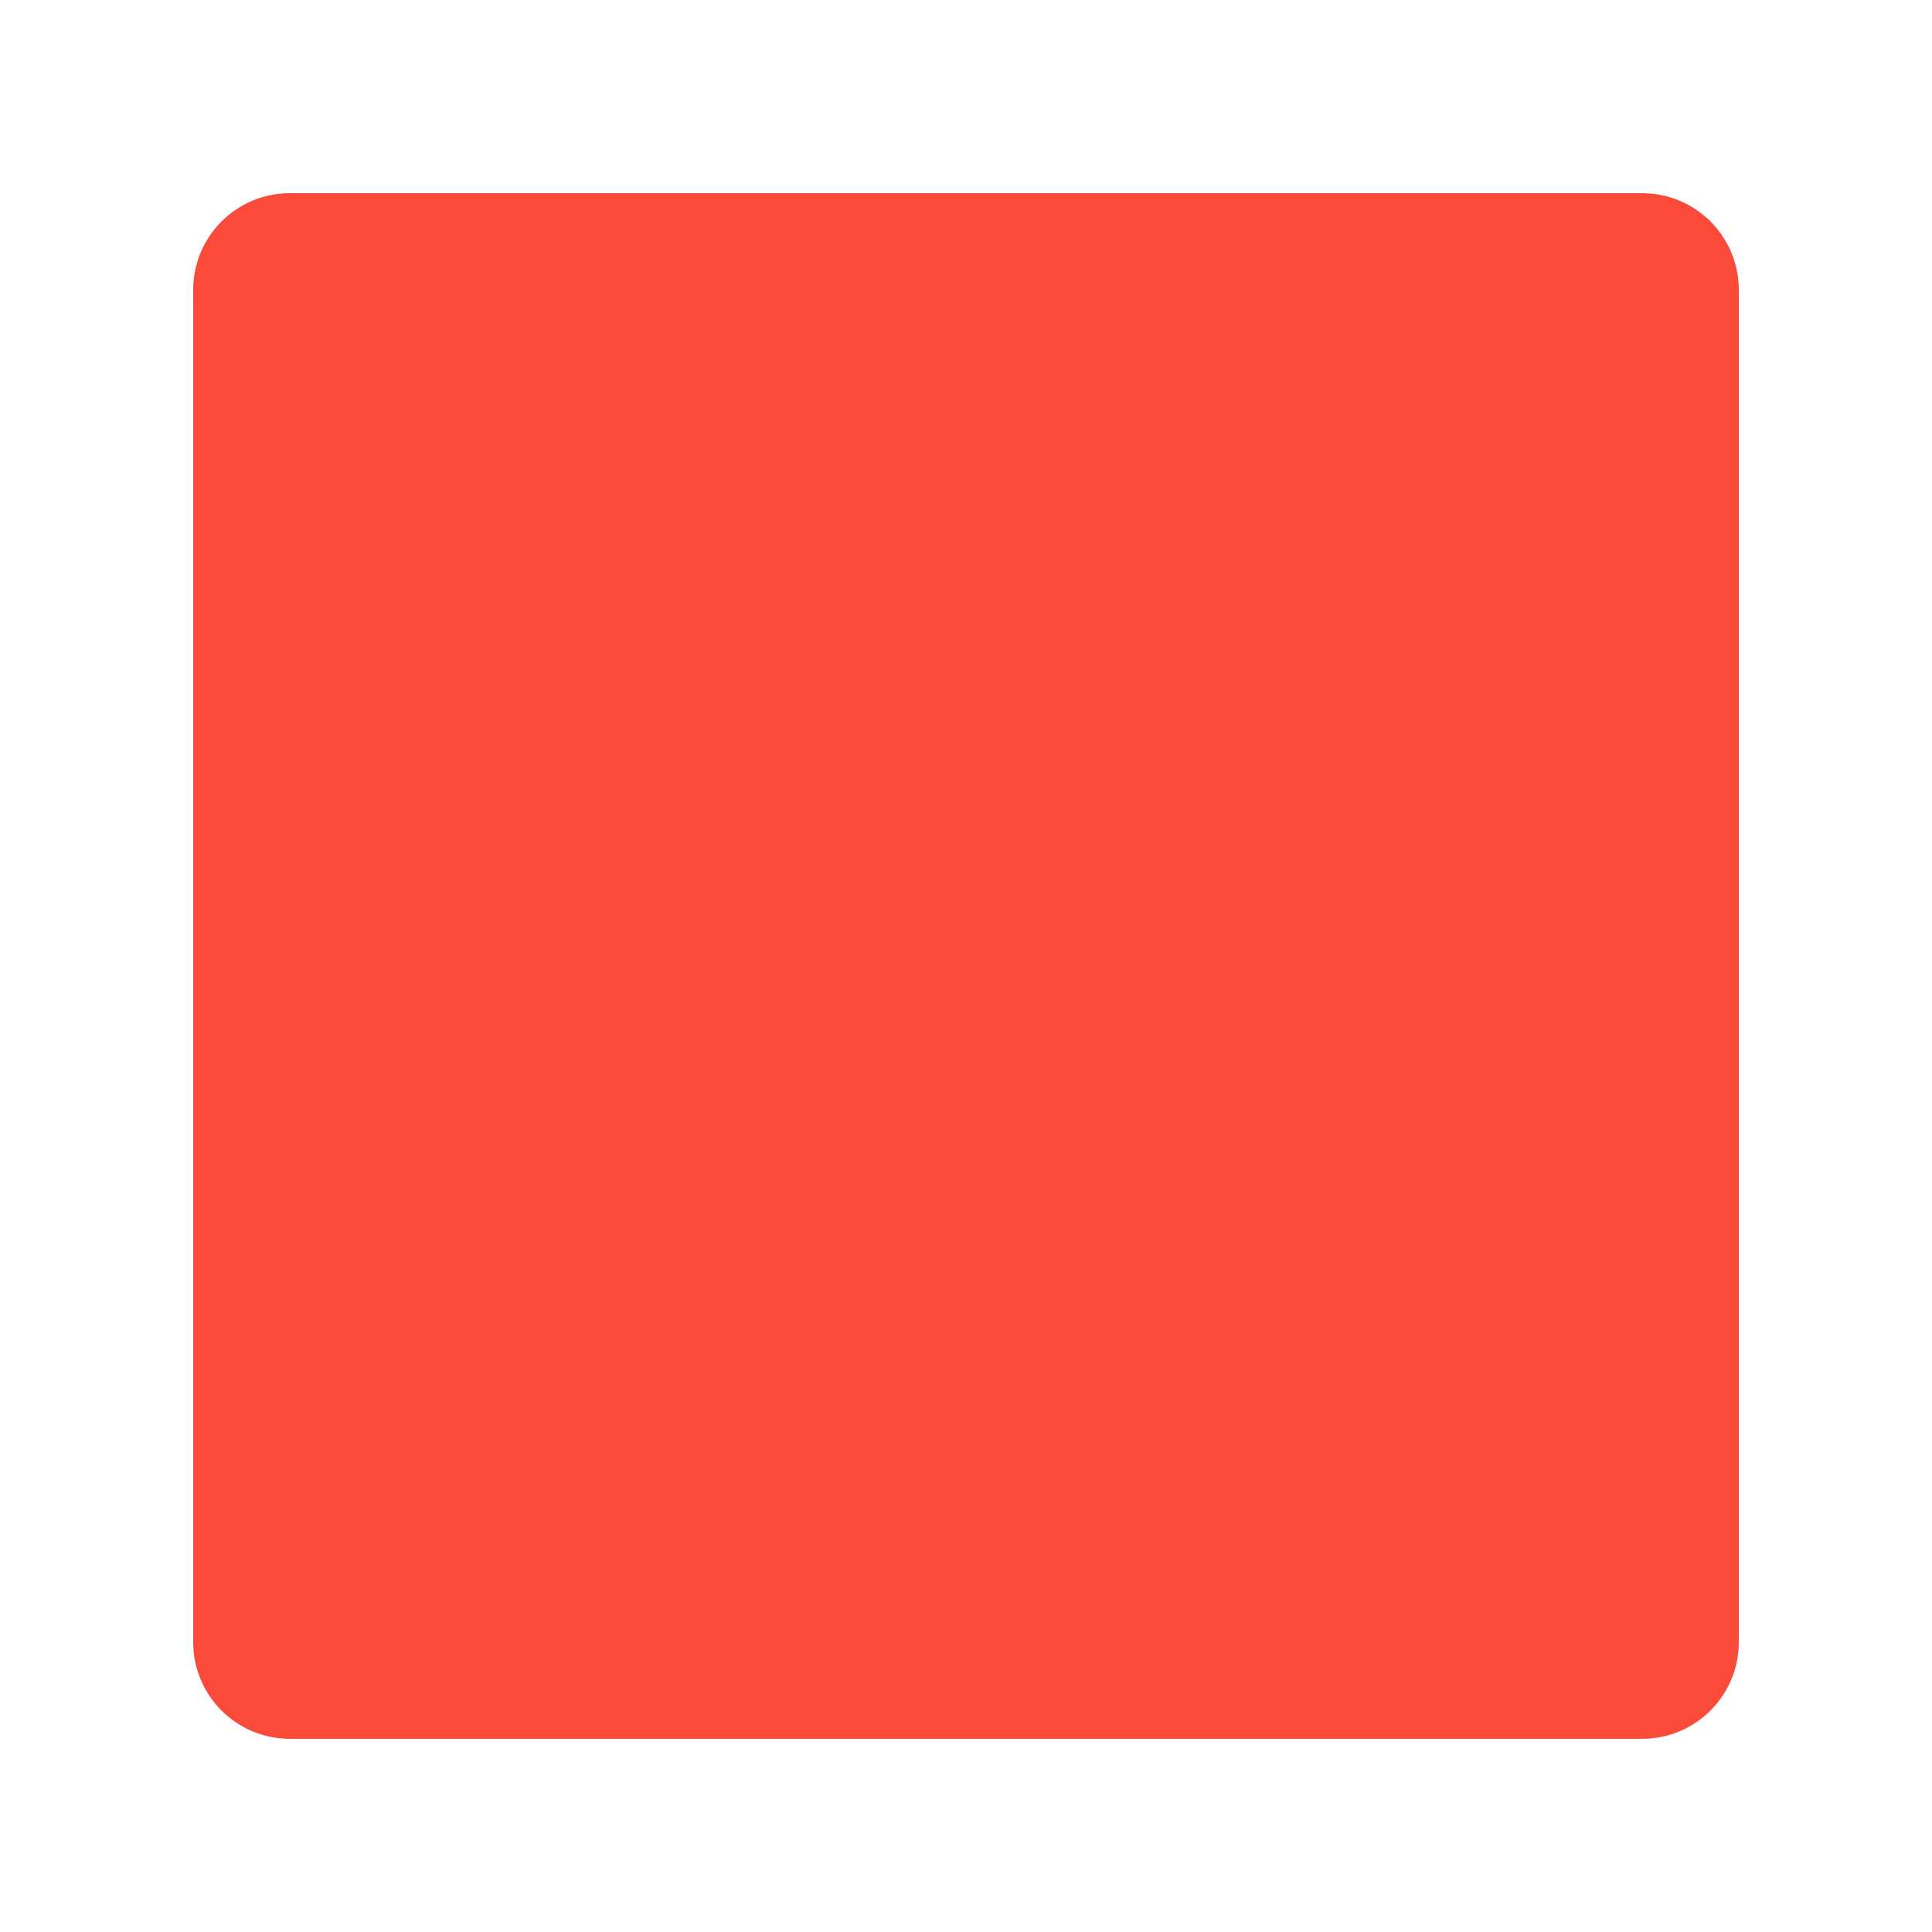
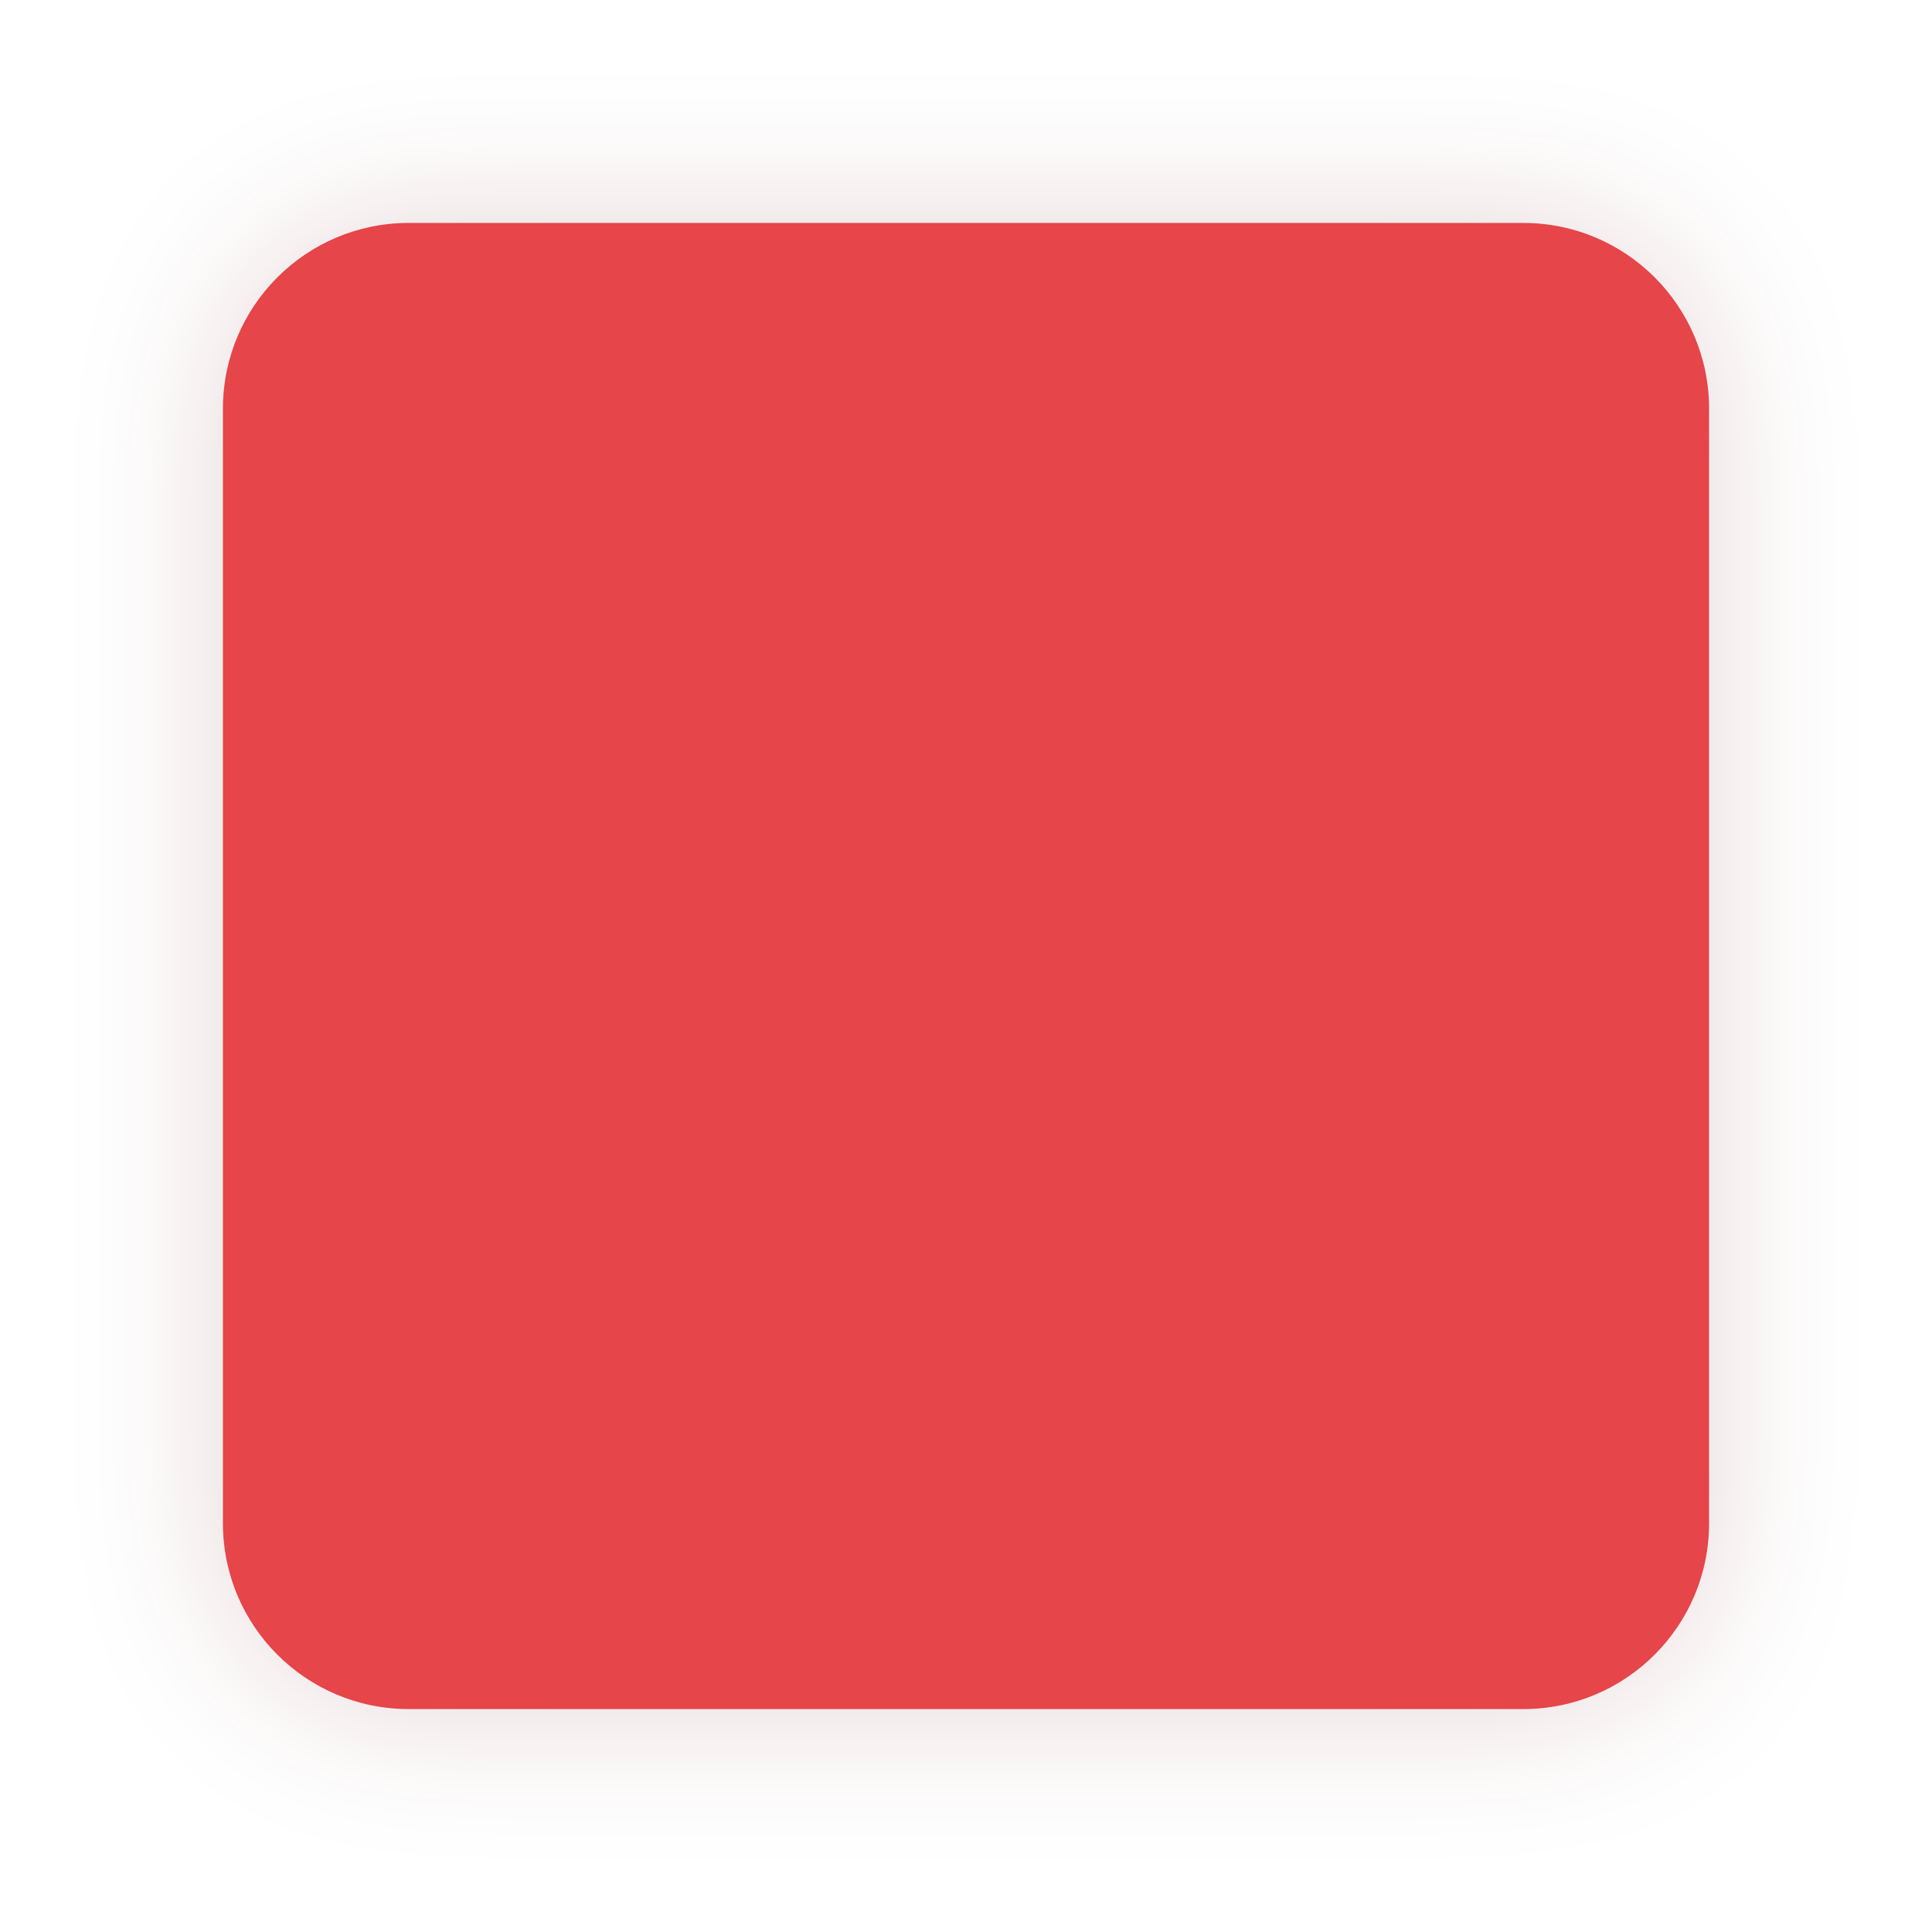
- <svg xmlns="http://www.w3.org/2000/svg" width="100" height="100" viewBox="0 0 100 100">
-   <g transform="translate(-1006 -540)">
-     <path fill="none" d="M0 0H100V100H0z" transform="translate(1006 540)" />
-     <rect width="80" height="80" fill="#fa4b3a" rx="5" transform="translate(1016 550)" />
+ <svg xmlns="http://www.w3.org/2000/svg" width="104" height="104" viewBox="0 0 104 104">
+   <defs>
+     <filter id="사각형_6" x="0" y="0" width="104" height="104" filterUnits="userSpaceOnUse">
+       <feOffset input="SourceAlpha" />
+       <feGaussianBlur stdDeviation="4" result="blur" />
+       <feFlood flood-color="#661f20" flood-opacity="0.161" />
+       <feComposite operator="in" in2="blur" />
+       <feComposite in="SourceGraphic" />
+     </filter>
+   </defs>
+   <g id="그룹_3" data-name="그룹 3" transform="translate(-990 -538)">
+     <rect id="사각형_3" data-name="사각형 3" width="100" height="100" transform="translate(992 540)" fill="none" />
+     <g transform="matrix(1, 0, 0, 1, 990, 538)" filter="url(#사각형_6)">
+       <rect id="사각형_6-2" data-name="사각형 6" width="80" height="80" rx="10" transform="translate(12 12)" fill="#e64548" />
+     </g>
  </g>
</svg>
